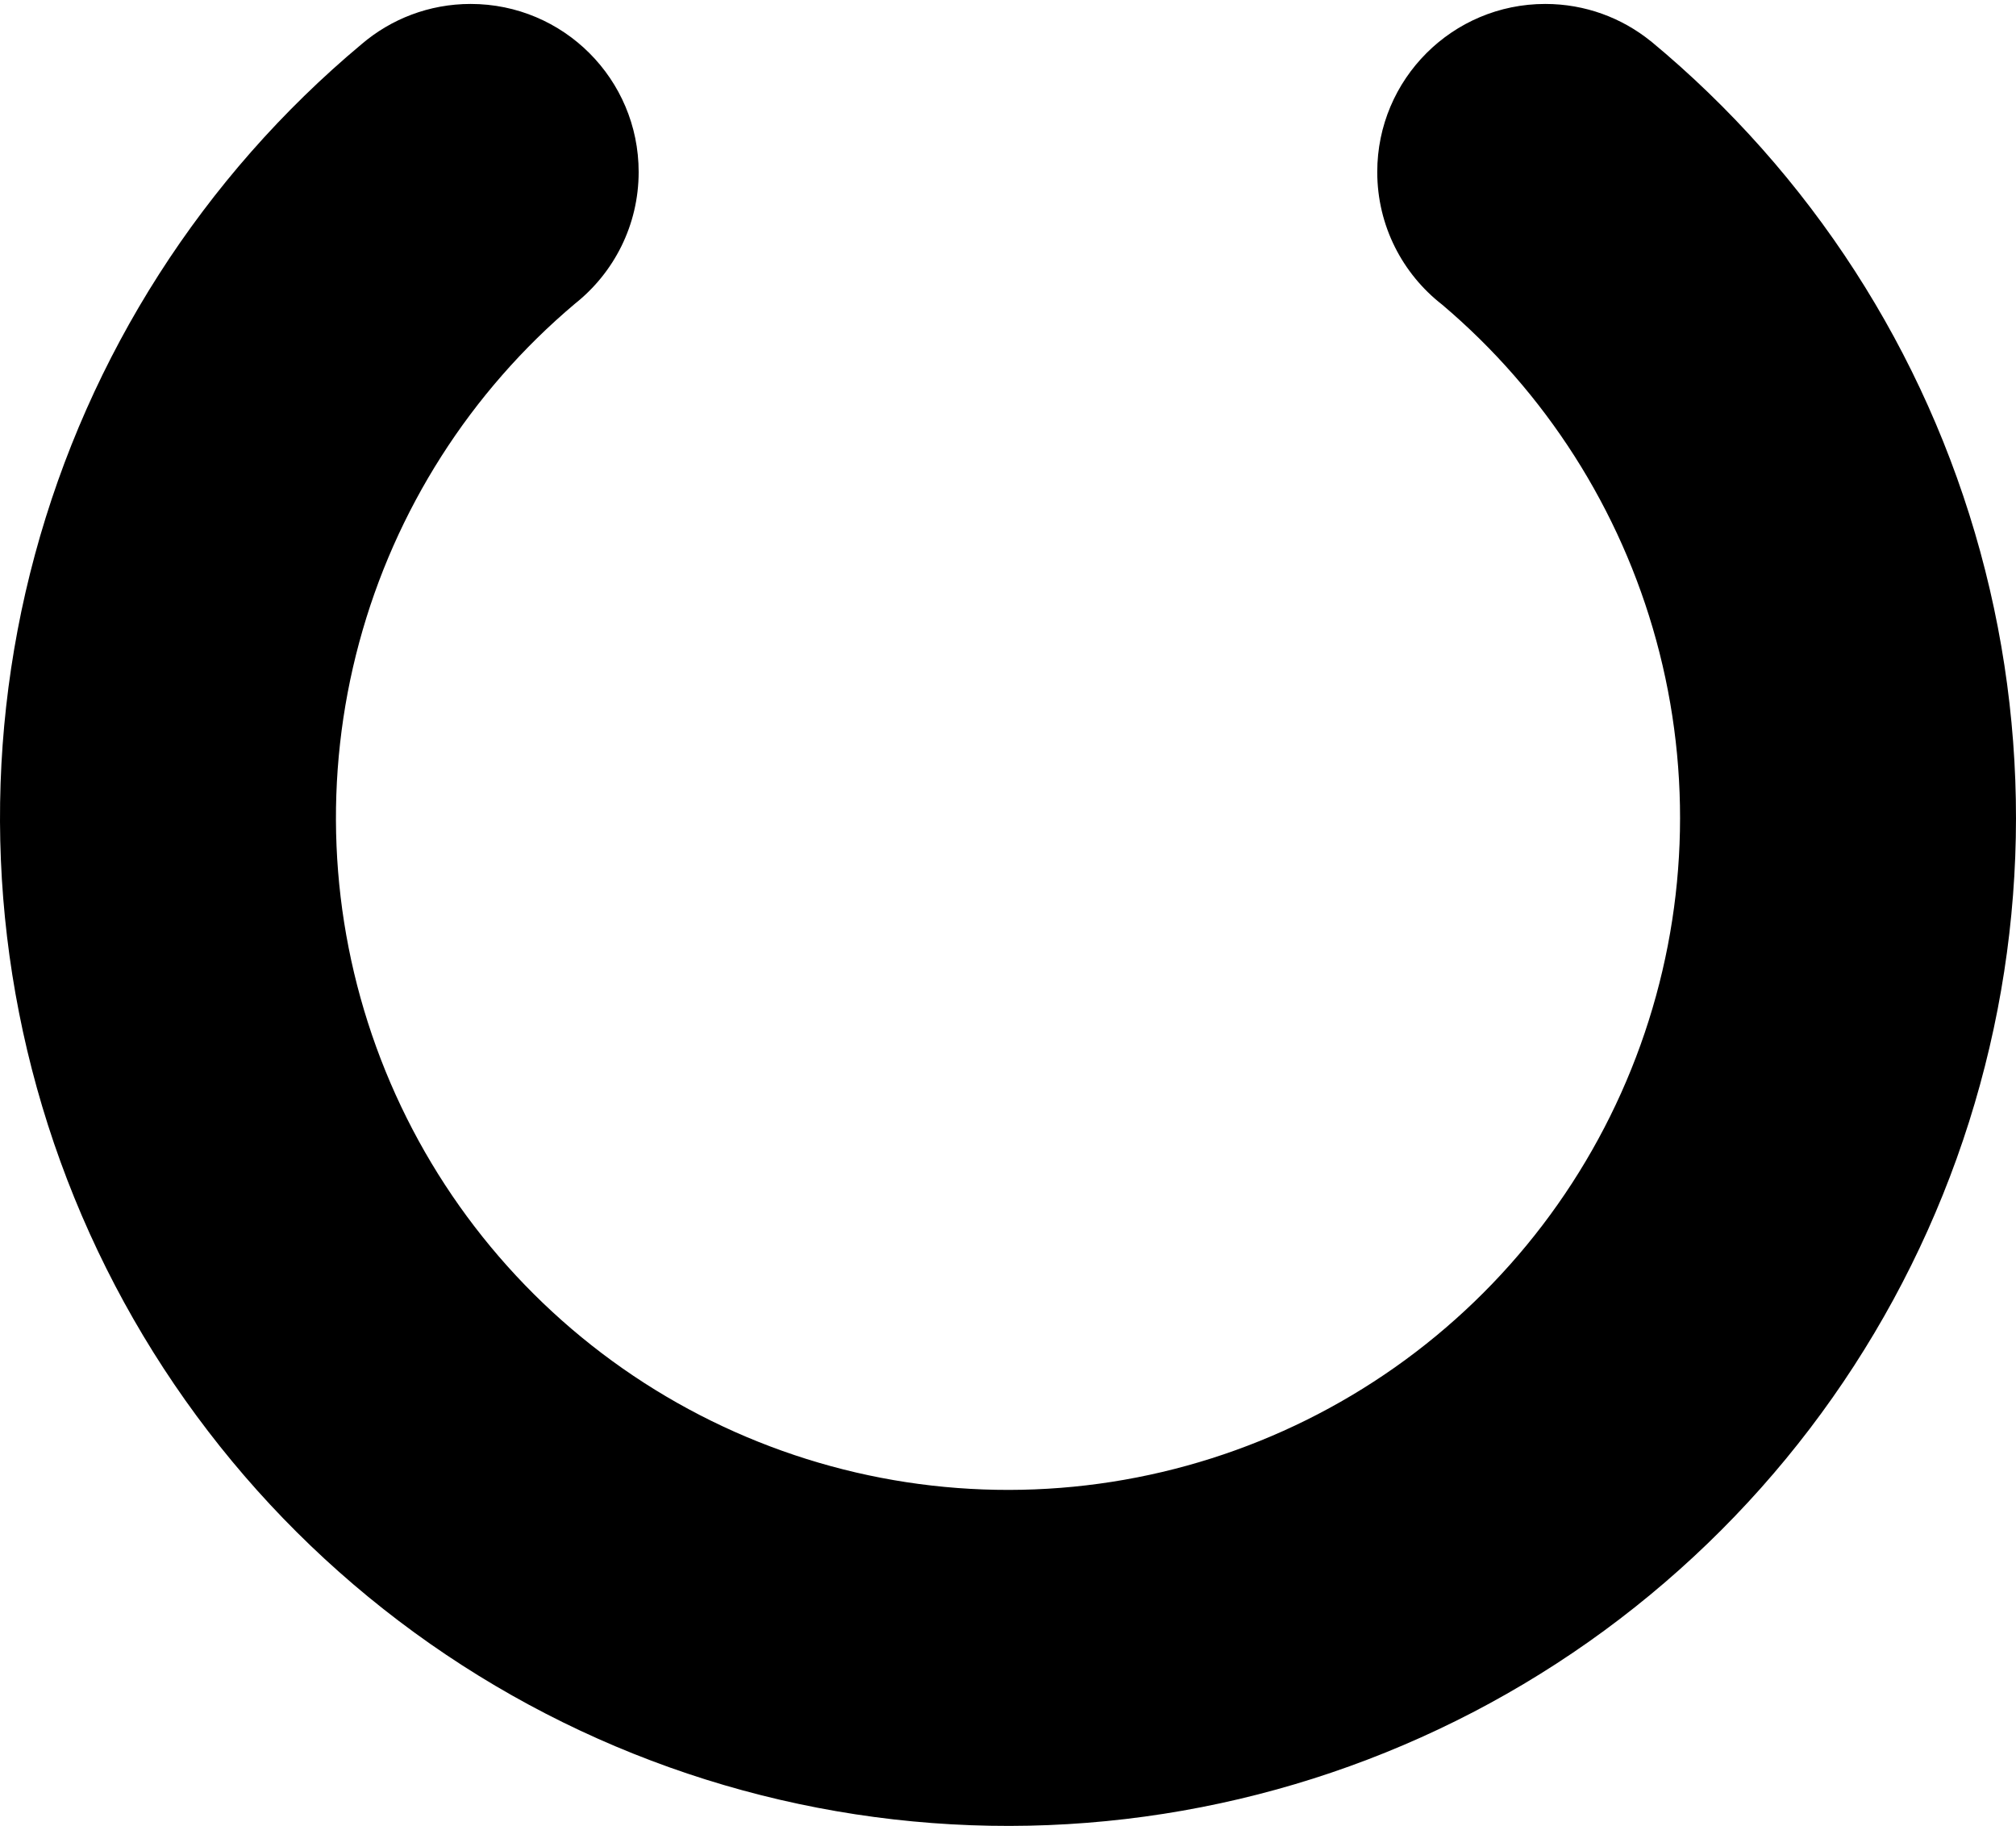
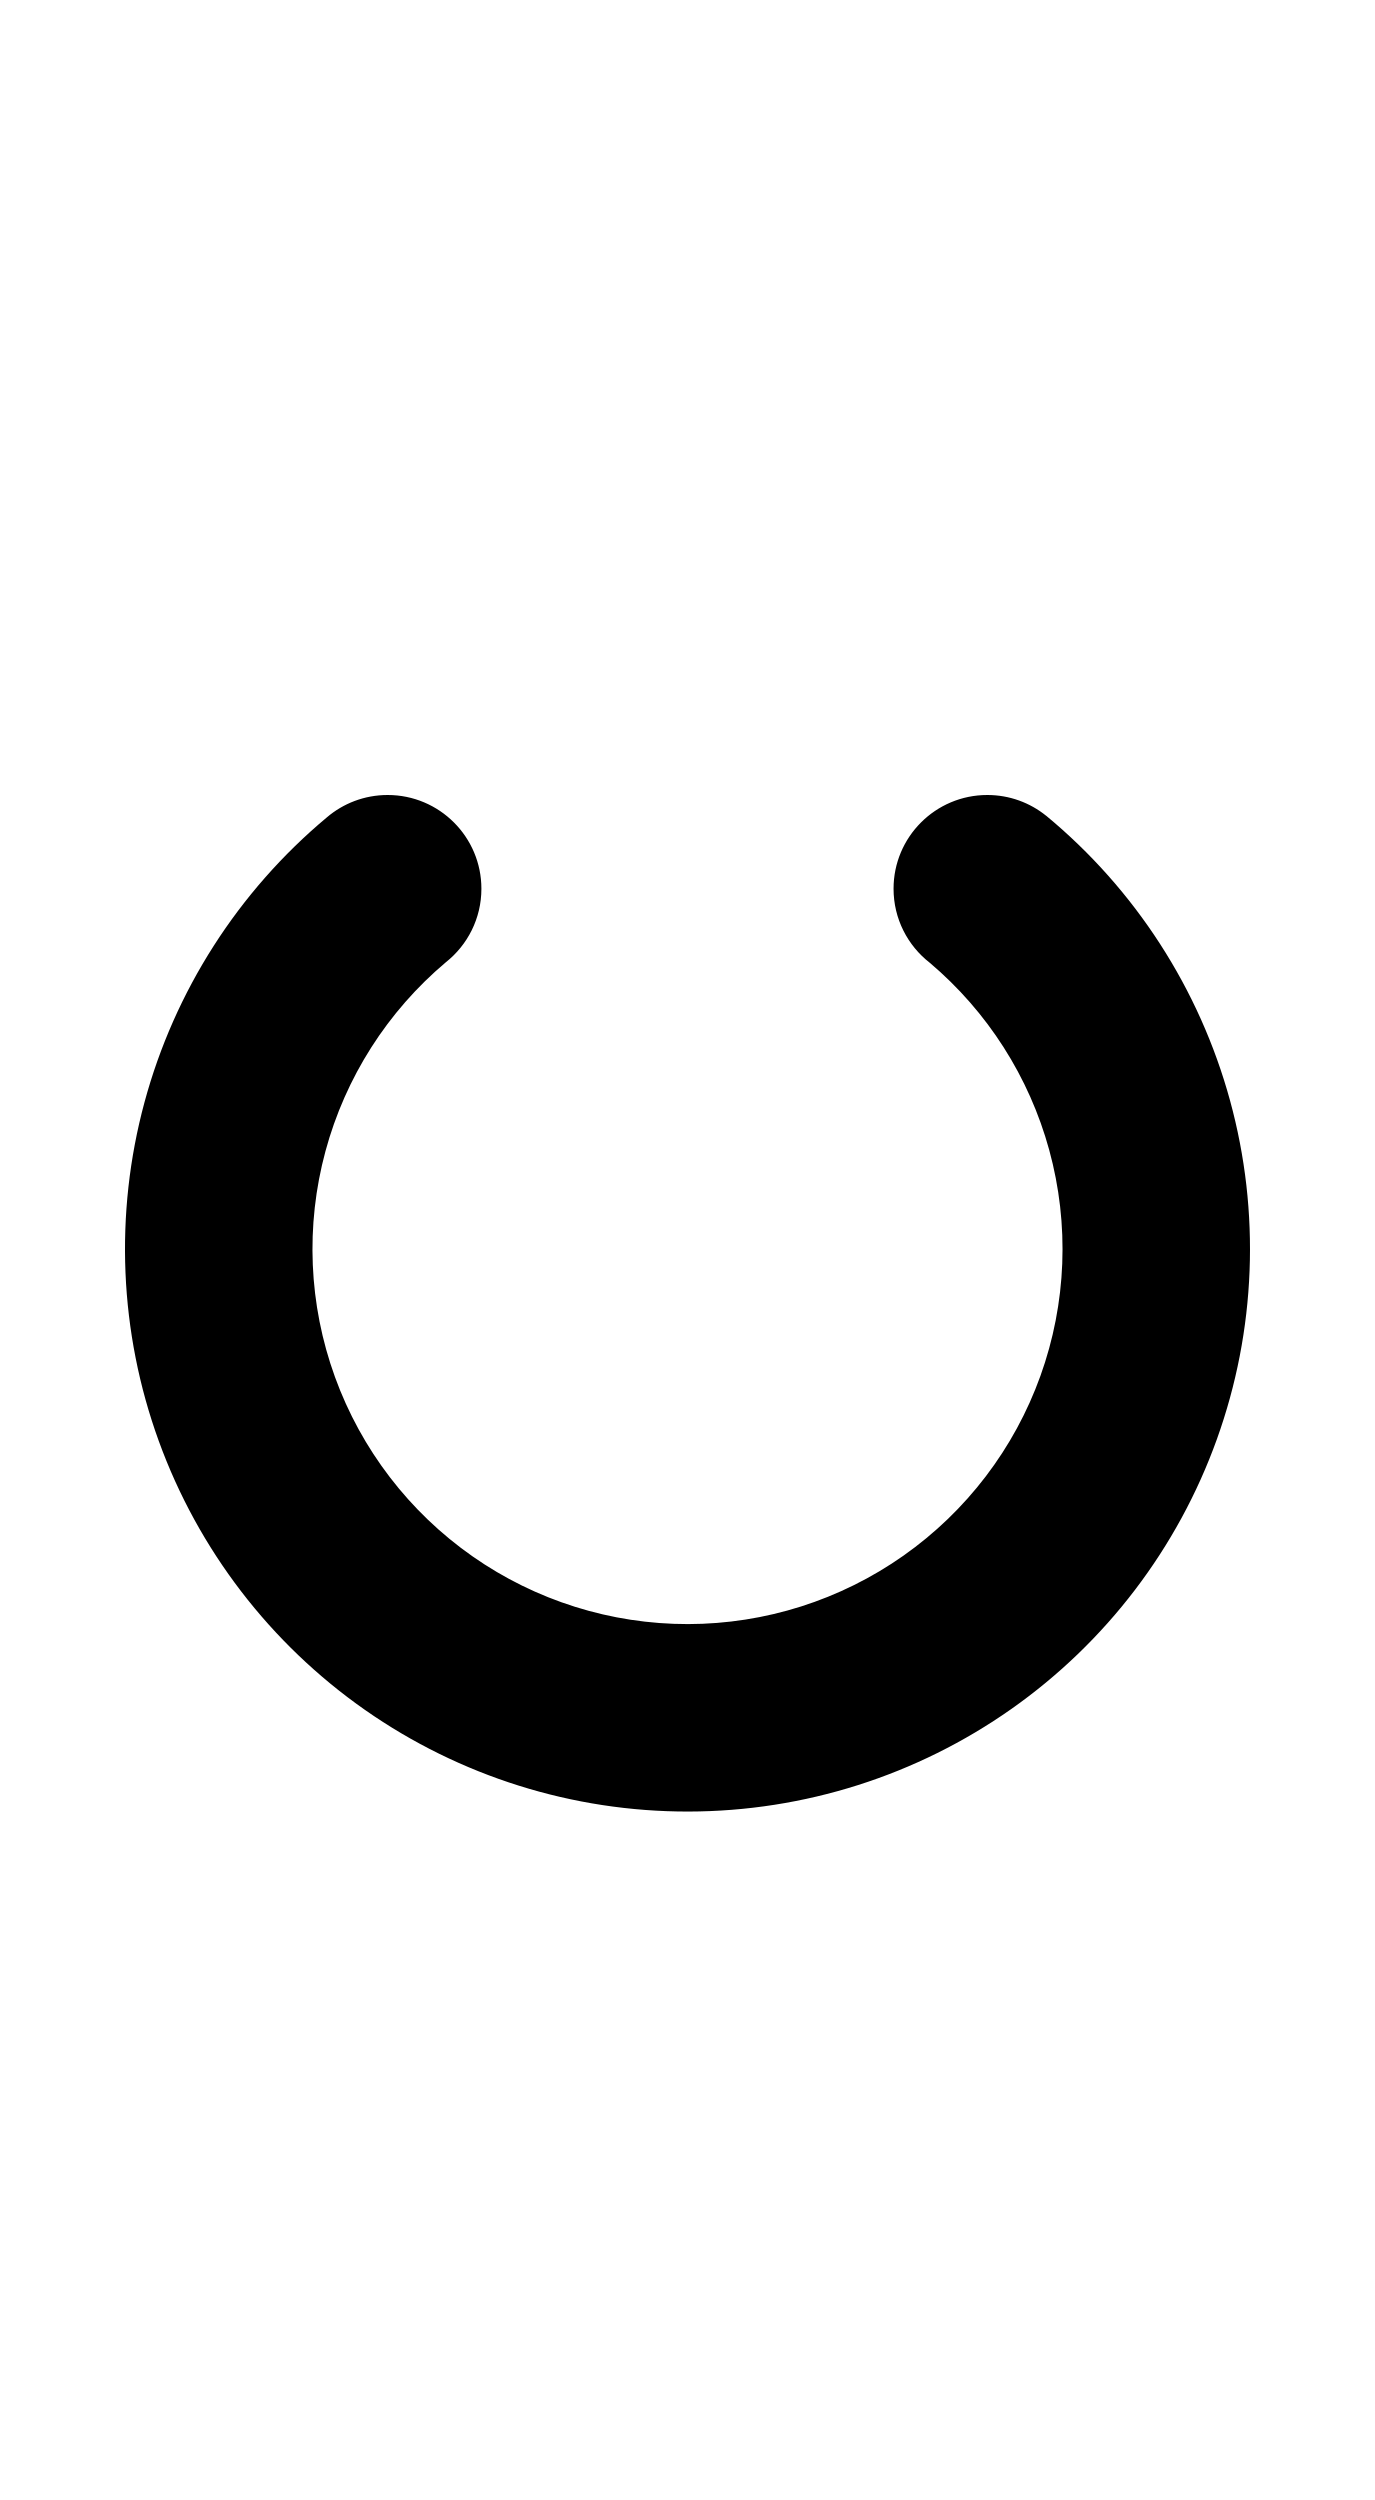
- <svg xmlns="http://www.w3.org/2000/svg" width="180" height="163" viewBox="0 0 180 163" fill="none">
-   <path d="M57.023 15.351C57.023 7.067 50.308 0.352 42.023 0.352C38.309 0.352 34.91 1.702 32.29 3.938C18.123 15.776 7.939 31.686 3.12 49.51C-1.711 67.377 -0.916 86.299 5.398 103.699C11.711 121.098 23.235 136.127 38.4 146.739C53.565 157.351 71.632 163.029 90.141 163C108.65 162.971 126.7 157.236 141.832 146.576C156.963 135.917 168.44 120.851 174.699 103.433C180.957 86.014 181.693 67.089 176.806 49.237C171.92 31.385 161.647 15.473 147.389 3.671L147.386 3.675C144.812 1.596 141.535 0.352 137.969 0.352C129.685 0.352 122.969 7.067 122.969 15.351C122.969 20.166 125.237 24.45 128.762 27.195C138.009 35.019 144.675 45.464 147.876 57.157C151.134 69.059 150.644 81.677 146.471 93.29C142.298 104.904 134.646 114.948 124.558 122.055C114.469 129.162 102.435 132.986 90.094 133.005C77.754 133.025 65.708 129.239 55.597 122.164C45.486 115.088 37.803 105.068 33.593 93.468C29.384 81.867 28.854 69.251 32.075 57.338C35.267 45.53 41.991 34.983 51.343 27.106C54.804 24.358 57.023 20.114 57.023 15.351Z" fill="black" />
+ <svg xmlns="http://www.w3.org/2000/svg" width="550" height="1000" viewBox="0 0 550 1000" fill="none">
+   <path d="M192.559 355.5C192.559 334.789 175.769 318 155.059 318C145.773 318 137.274 321.375 130.725 326.966C95.308 356.562 69.848 396.335 57.799 440.895C45.722 485.564 47.71 532.87 63.494 576.367C79.278 619.865 108.087 657.438 146 683.968C183.911 710.498 229.081 724.693 275.353 724.621C321.626 724.548 366.751 710.211 404.579 683.562C442.407 656.913 471.1 619.25 486.747 575.703C502.393 532.156 504.233 484.844 492.015 440.214C479.799 395.583 454.117 355.805 418.473 326.299L418.464 326.309C412.029 321.112 403.838 318 394.922 318C374.211 318 357.422 334.789 357.422 355.5C357.422 367.535 363.092 378.246 371.906 385.108C395.023 404.67 411.687 430.78 419.69 460.013C427.836 489.769 426.609 521.313 416.177 550.347C405.745 579.381 386.615 604.492 361.394 622.259C336.173 640.027 306.087 649.586 275.236 649.634C244.385 649.683 214.269 640.218 188.992 622.53C163.715 604.842 144.507 579.791 133.983 550.79C123.46 521.789 122.134 490.249 130.187 460.467C138.168 430.947 154.978 404.578 178.357 384.886C187.009 378.017 192.559 367.406 192.559 355.5Z" fill="black" />
</svg>
